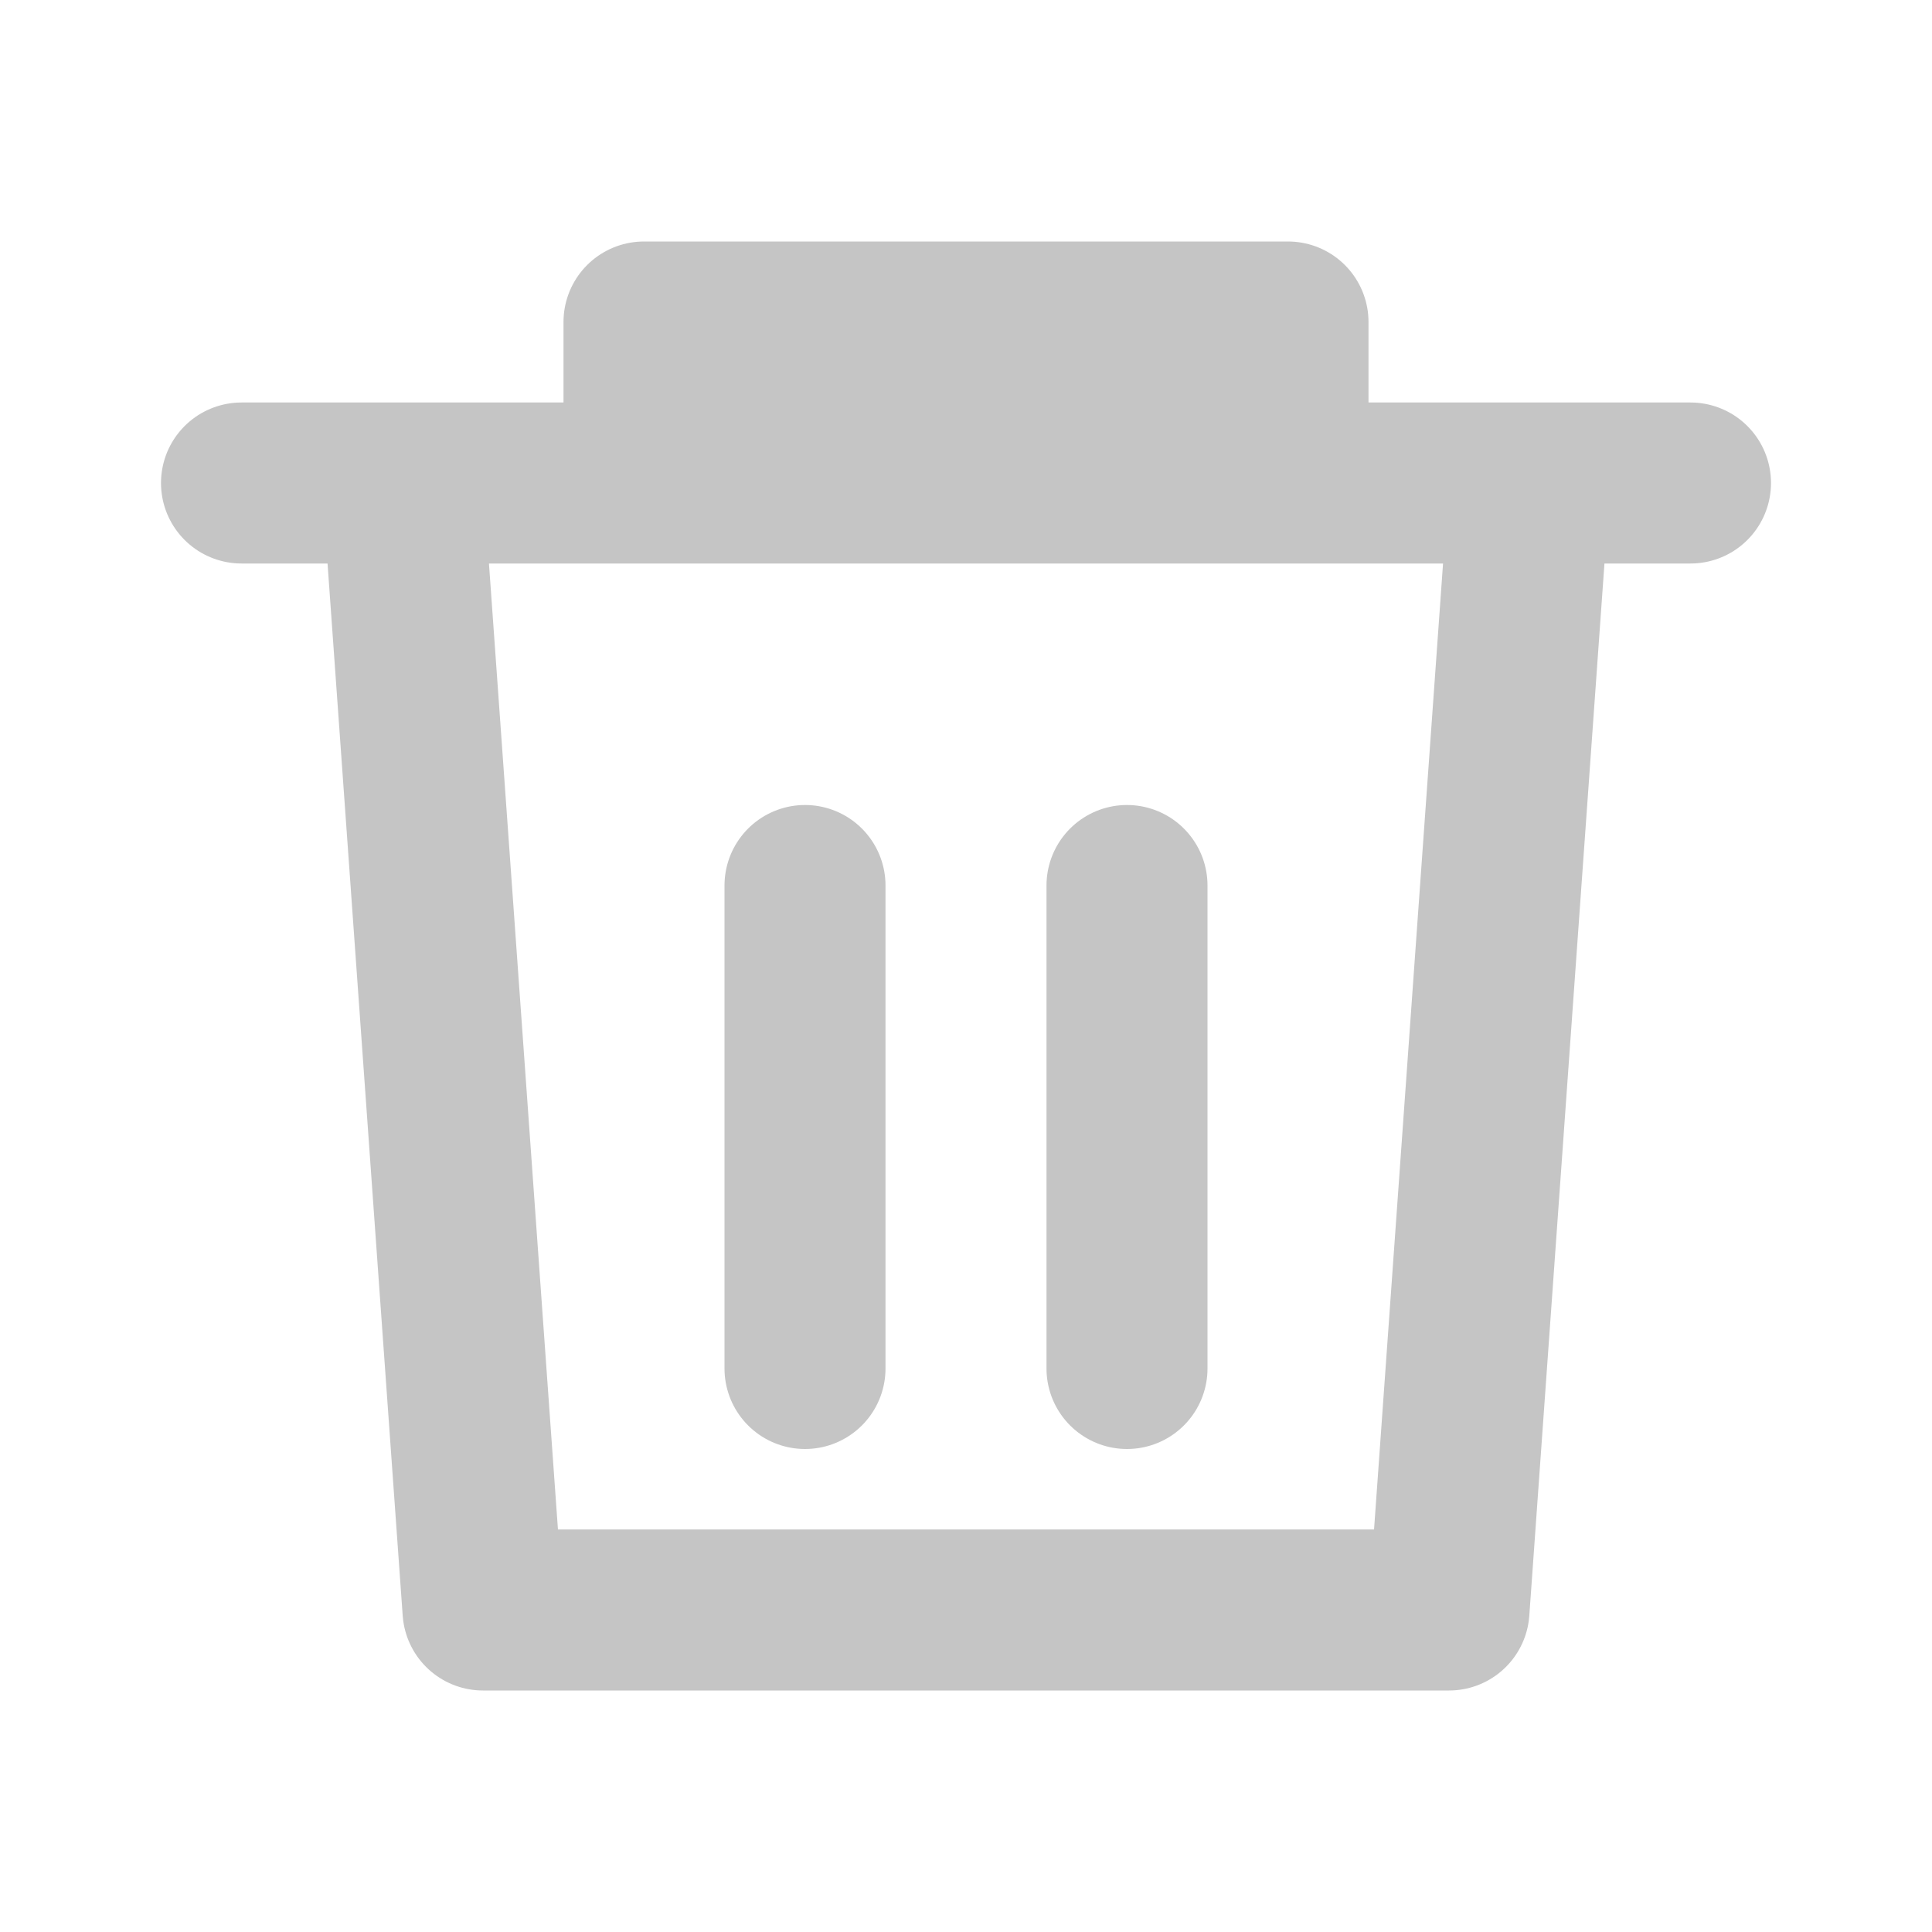
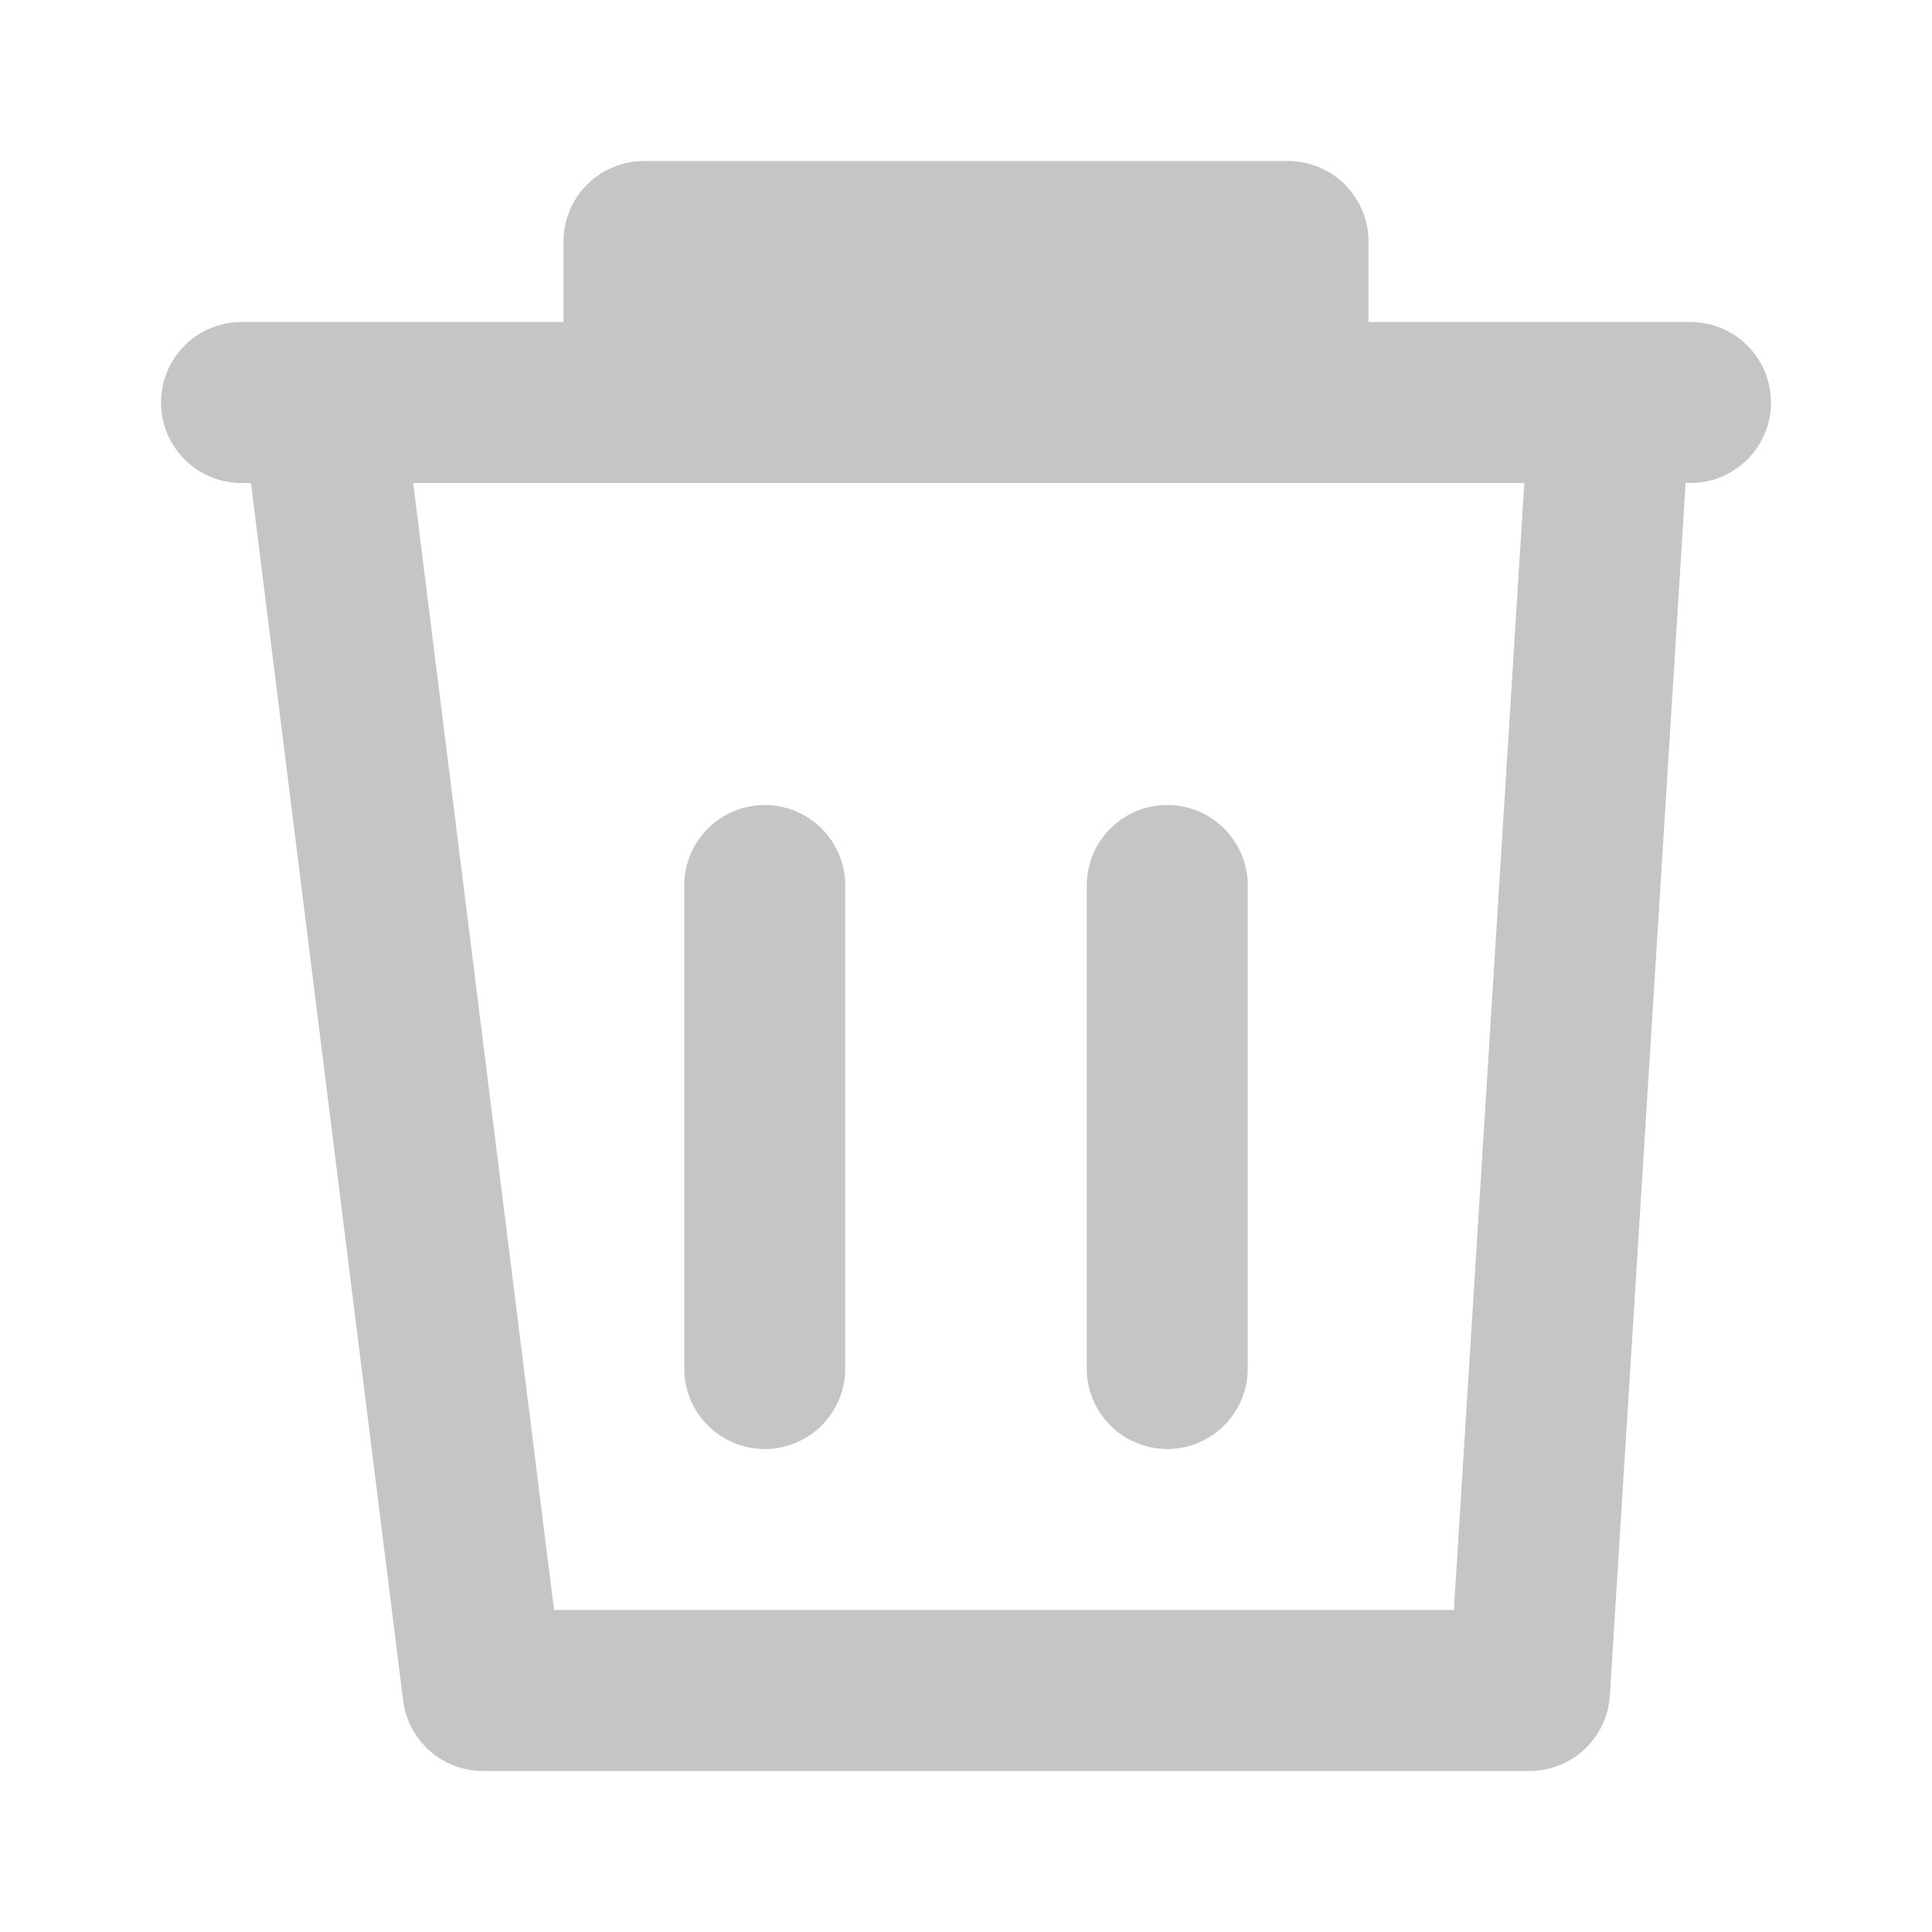
<svg xmlns="http://www.w3.org/2000/svg" width="48" height="48" viewBox="0 0 24 24" fill="none">
-   <path d="M3 6h18M8 6V4h8v2M19 6l-1 14H6L5 6M10 11v6M14 11v6" stroke="#C5C5C5" stroke-width="2" stroke-linecap="round" stroke-linejoin="round" />
+   <path d="M3 5h18M8 5V3h8v2M20 5l-1 16H6L4 5M9.5 11v6M14.5 11v6" stroke="#C5C5C5" stroke-width="2" stroke-linecap="round" stroke-linejoin="round" />
</svg>
